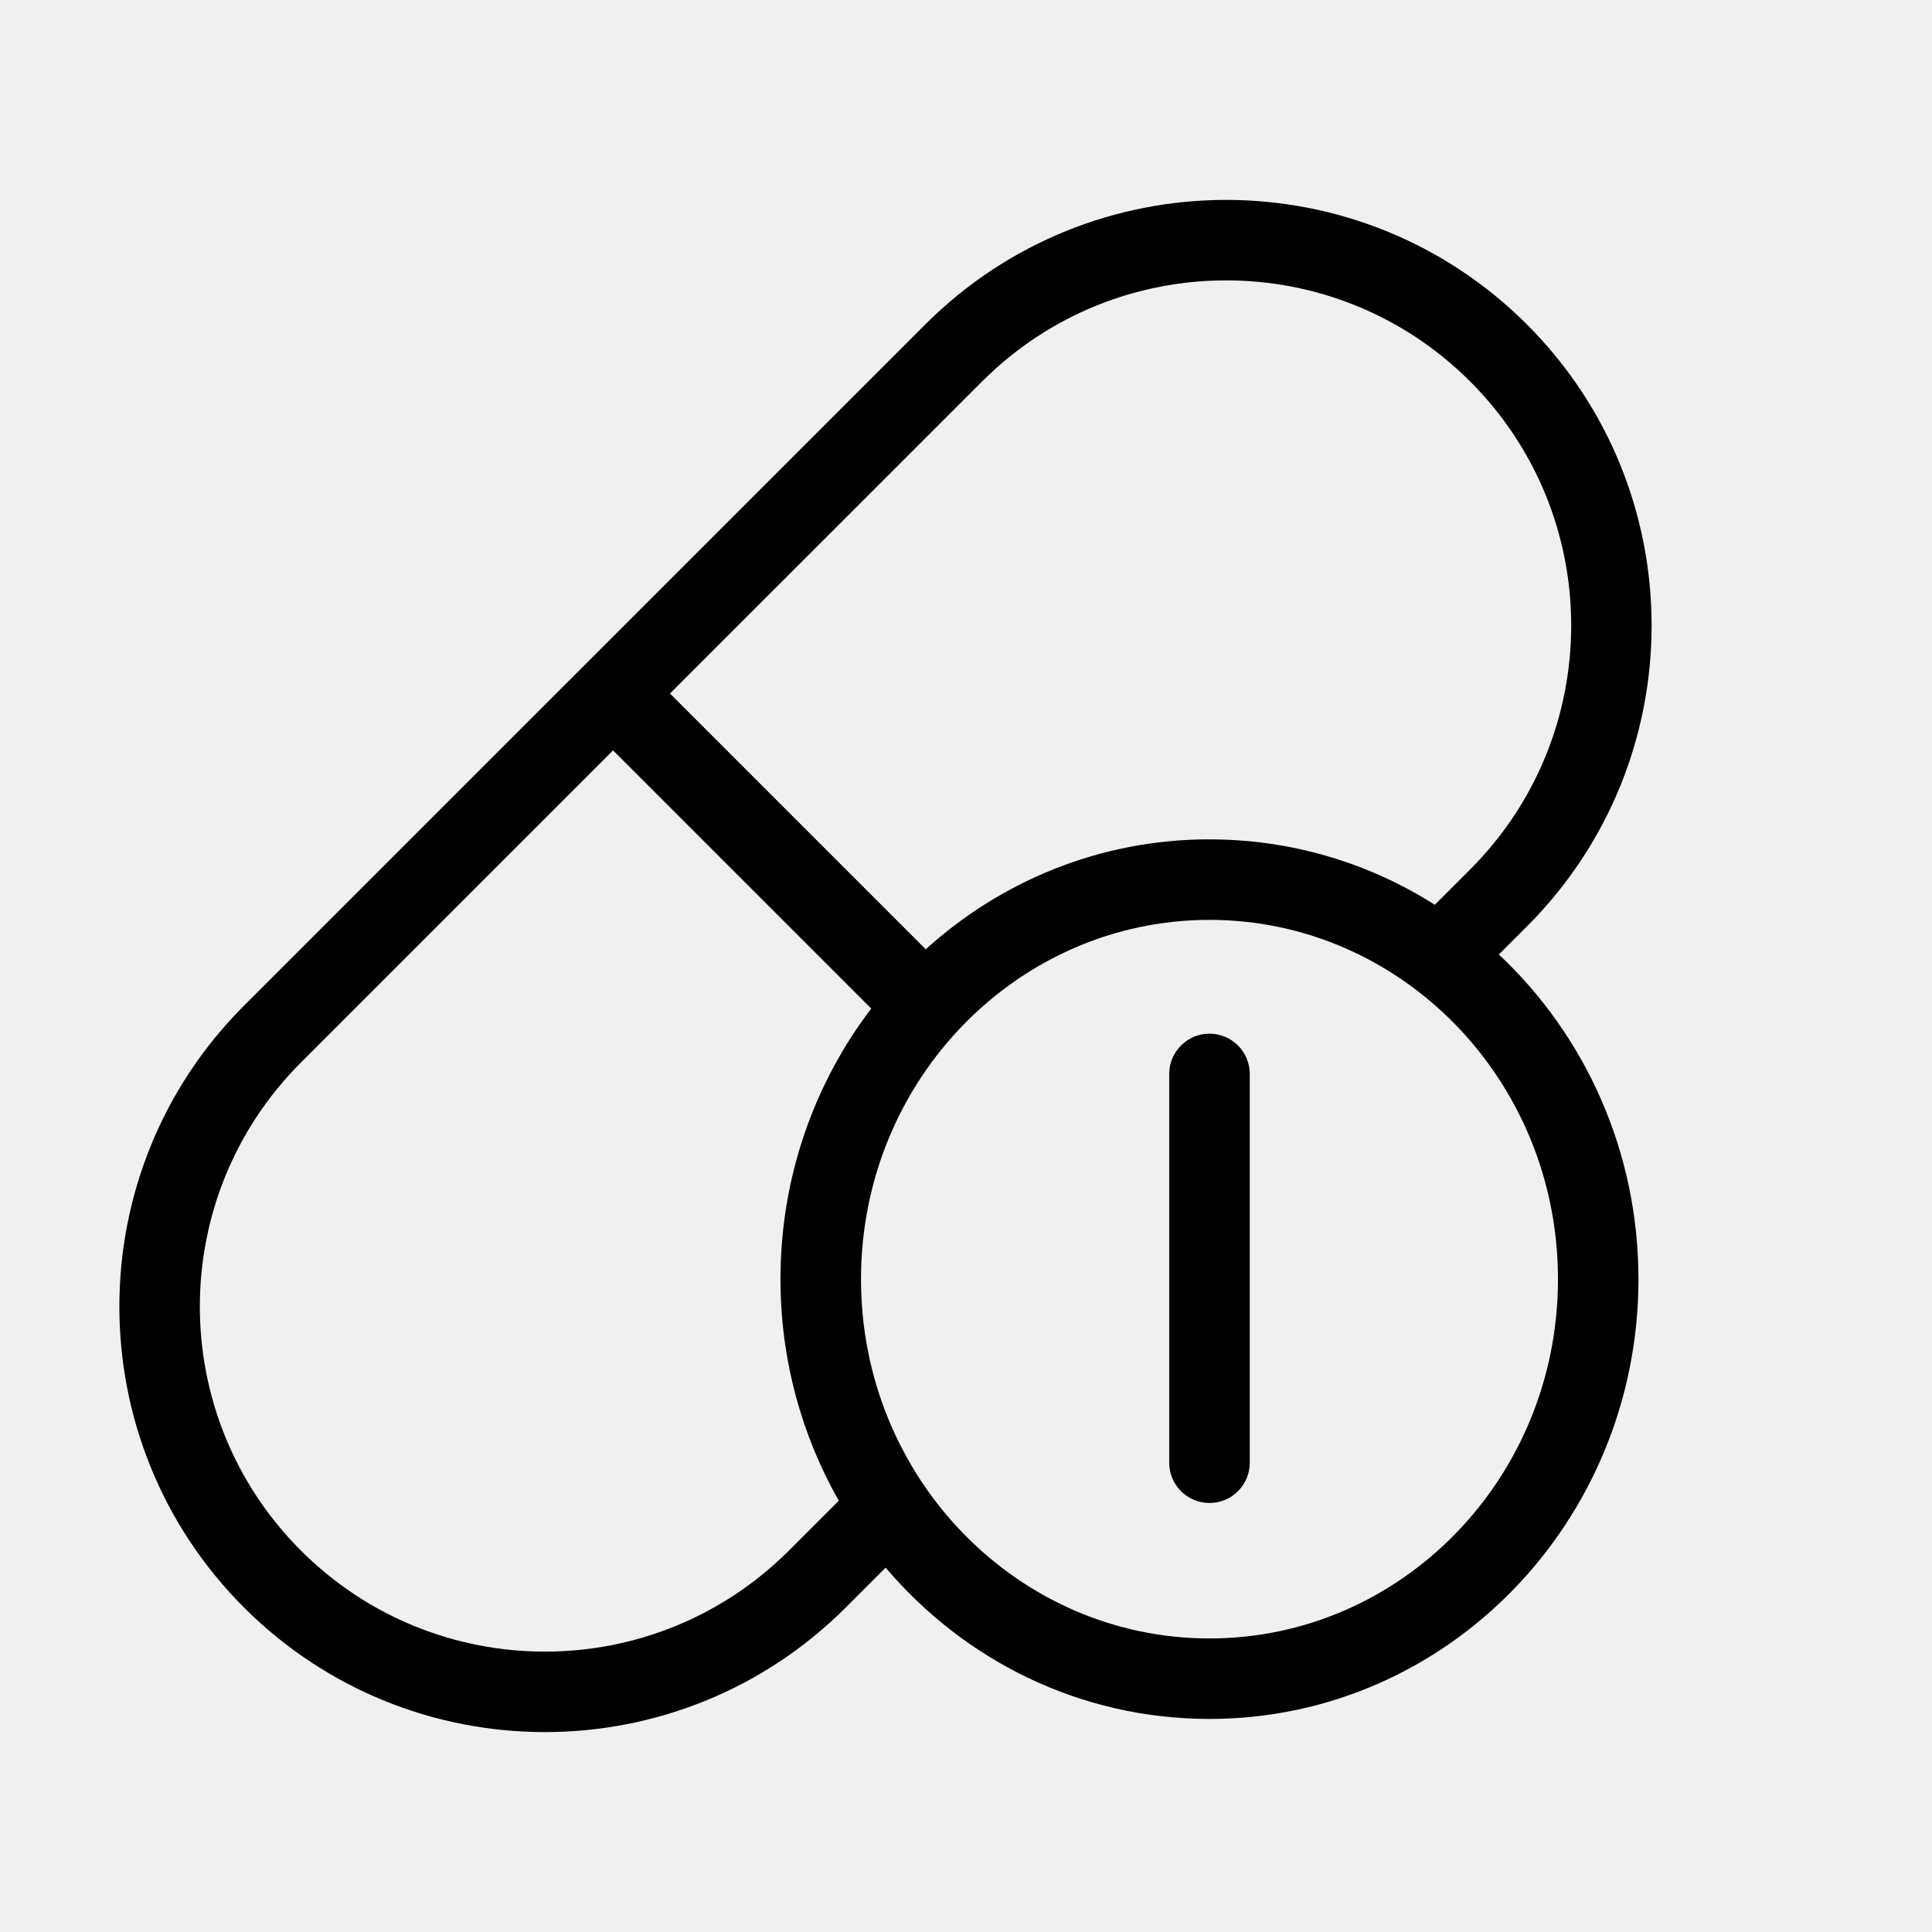
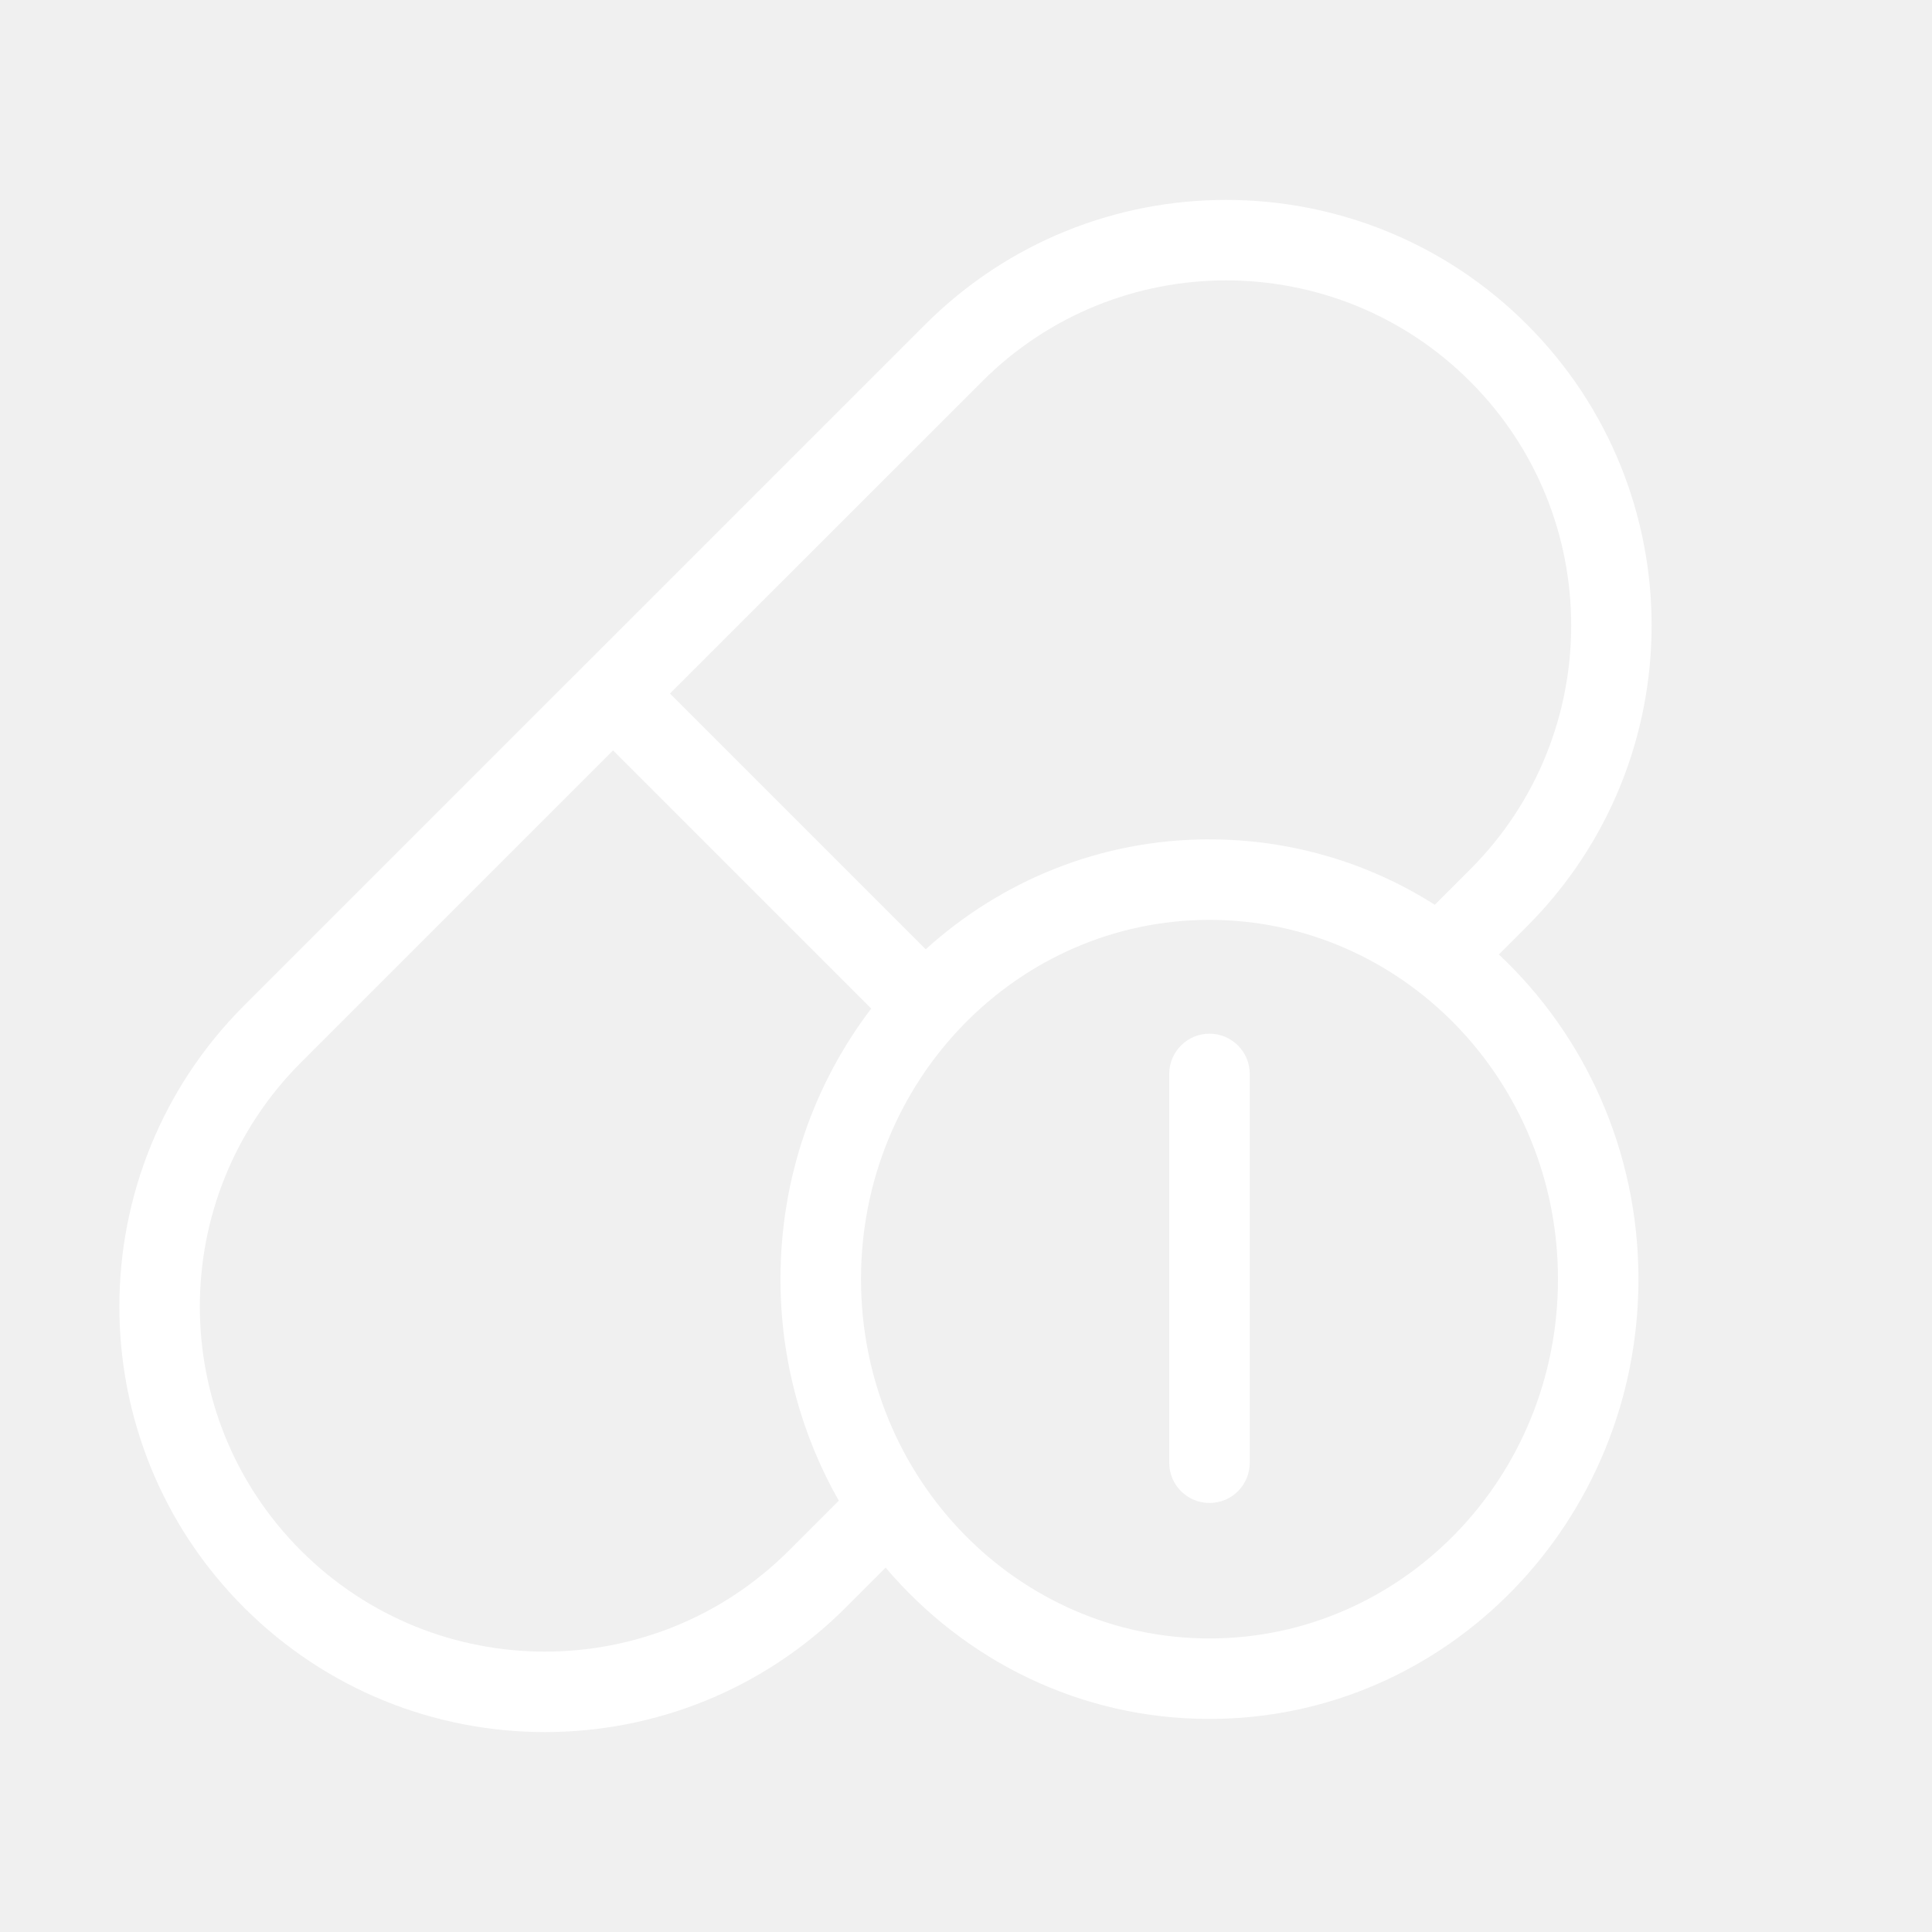
- <svg xmlns="http://www.w3.org/2000/svg" width="32" height="32" fill="#000000">
+ <svg xmlns="http://www.w3.org/2000/svg" width="32" height="32" fill="#ffffff">
  <path d="M19.366 24.227c0 .368.298.667.667.667s.667-.299.667-.667v-6.439c0-.368-.299-.667-.667-.667s-.667.299-.667.667v6.439z" />
  <path fill-rule="evenodd" d="M25.292 5.375a7.05 7.05 0 0 0-9.968 0L4.041 16.657a7.05 7.05 0 0 0 0 9.968 7.05 7.05 0 0 0 9.968 0l.66-.66c1.3 1.533 3.216 2.506 5.363 2.506 3.942 0 7.106-3.279 7.106-7.284 0-2.124-.889-4.043-2.312-5.378l.466-.466a7.05 7.05 0 0 0 0-9.968zM12.927 21.187c0 1.335.352 2.59.966 3.669l-.826.826c-2.232 2.232-5.851 2.232-8.083 0s-2.232-5.851 0-8.083l5.17-5.17 4.276 4.276c-.943 1.238-1.503 2.795-1.503 4.481zm7.106-7.285c-1.806 0-3.45.689-4.7 1.821l-4.236-4.236 5.17-5.169c2.232-2.232 5.851-2.232 8.083 0s2.232 5.851 0 8.083l-.585.585a6.94 6.94 0 0 0-3.731-1.083zm0 13.236c3.171 0 5.772-2.647 5.772-5.951s-2.602-5.951-5.772-5.951-5.772 2.647-5.772 5.951 2.601 5.951 5.772 5.951z" />
</svg>
